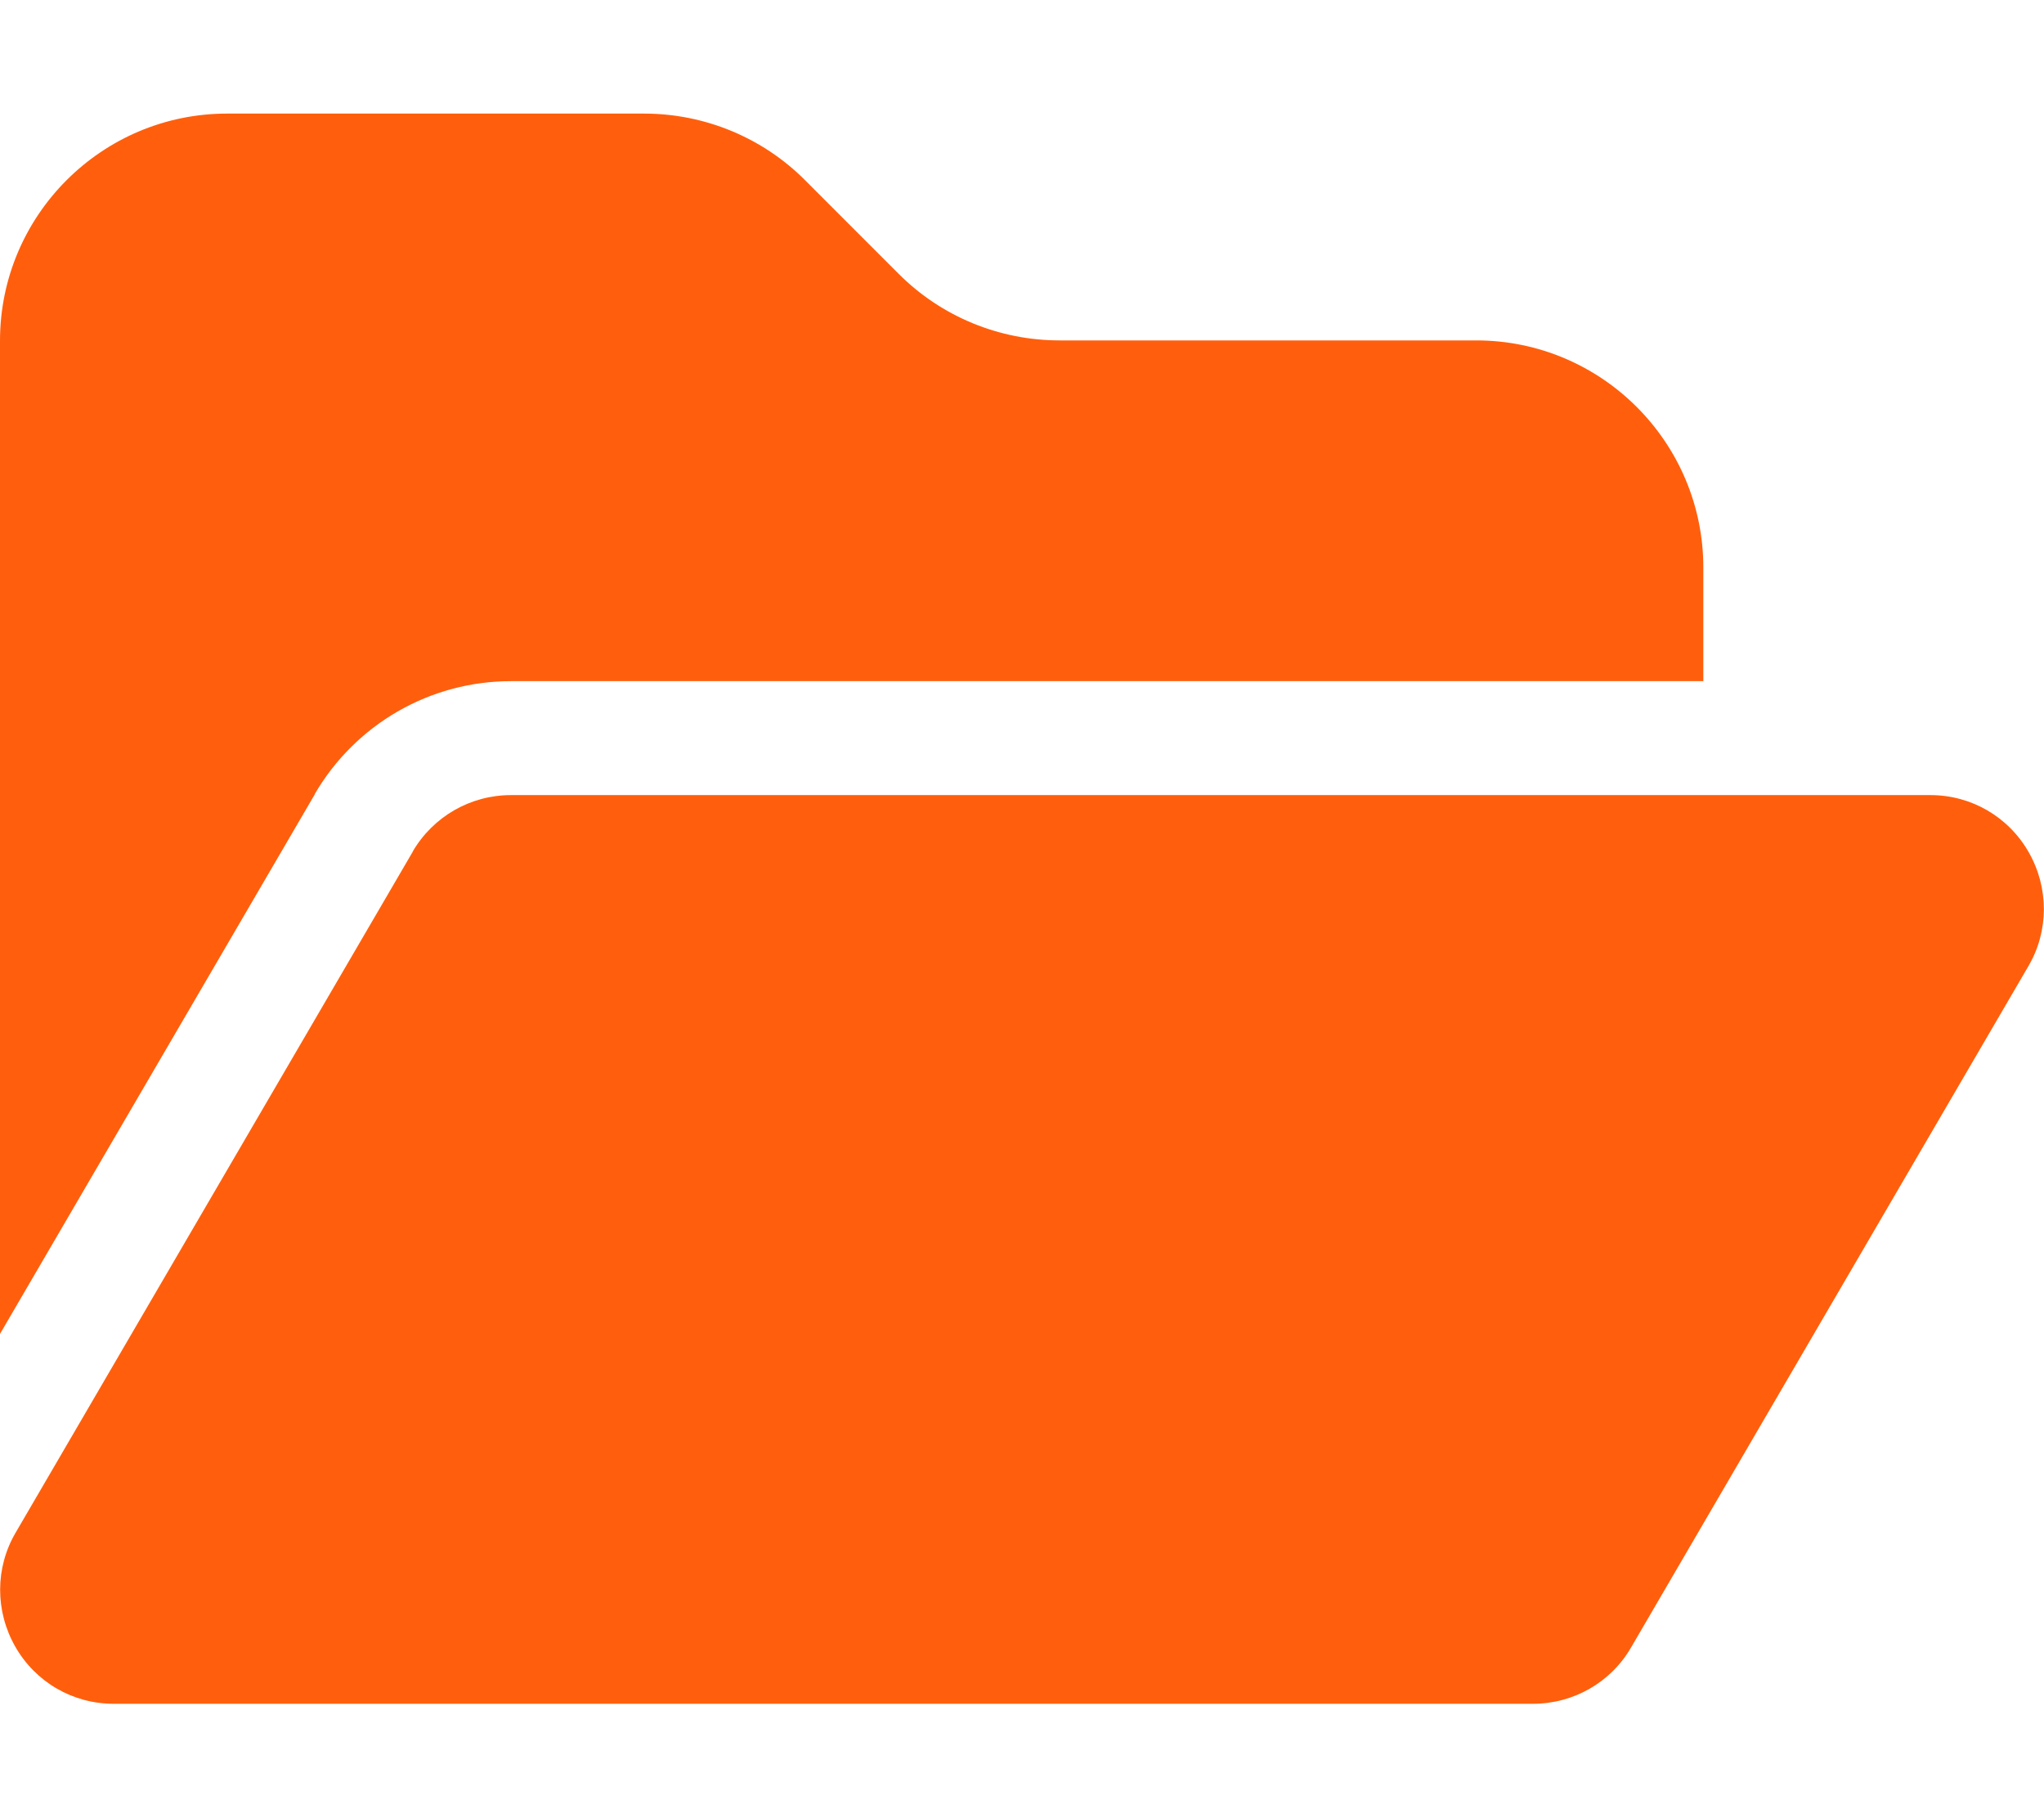
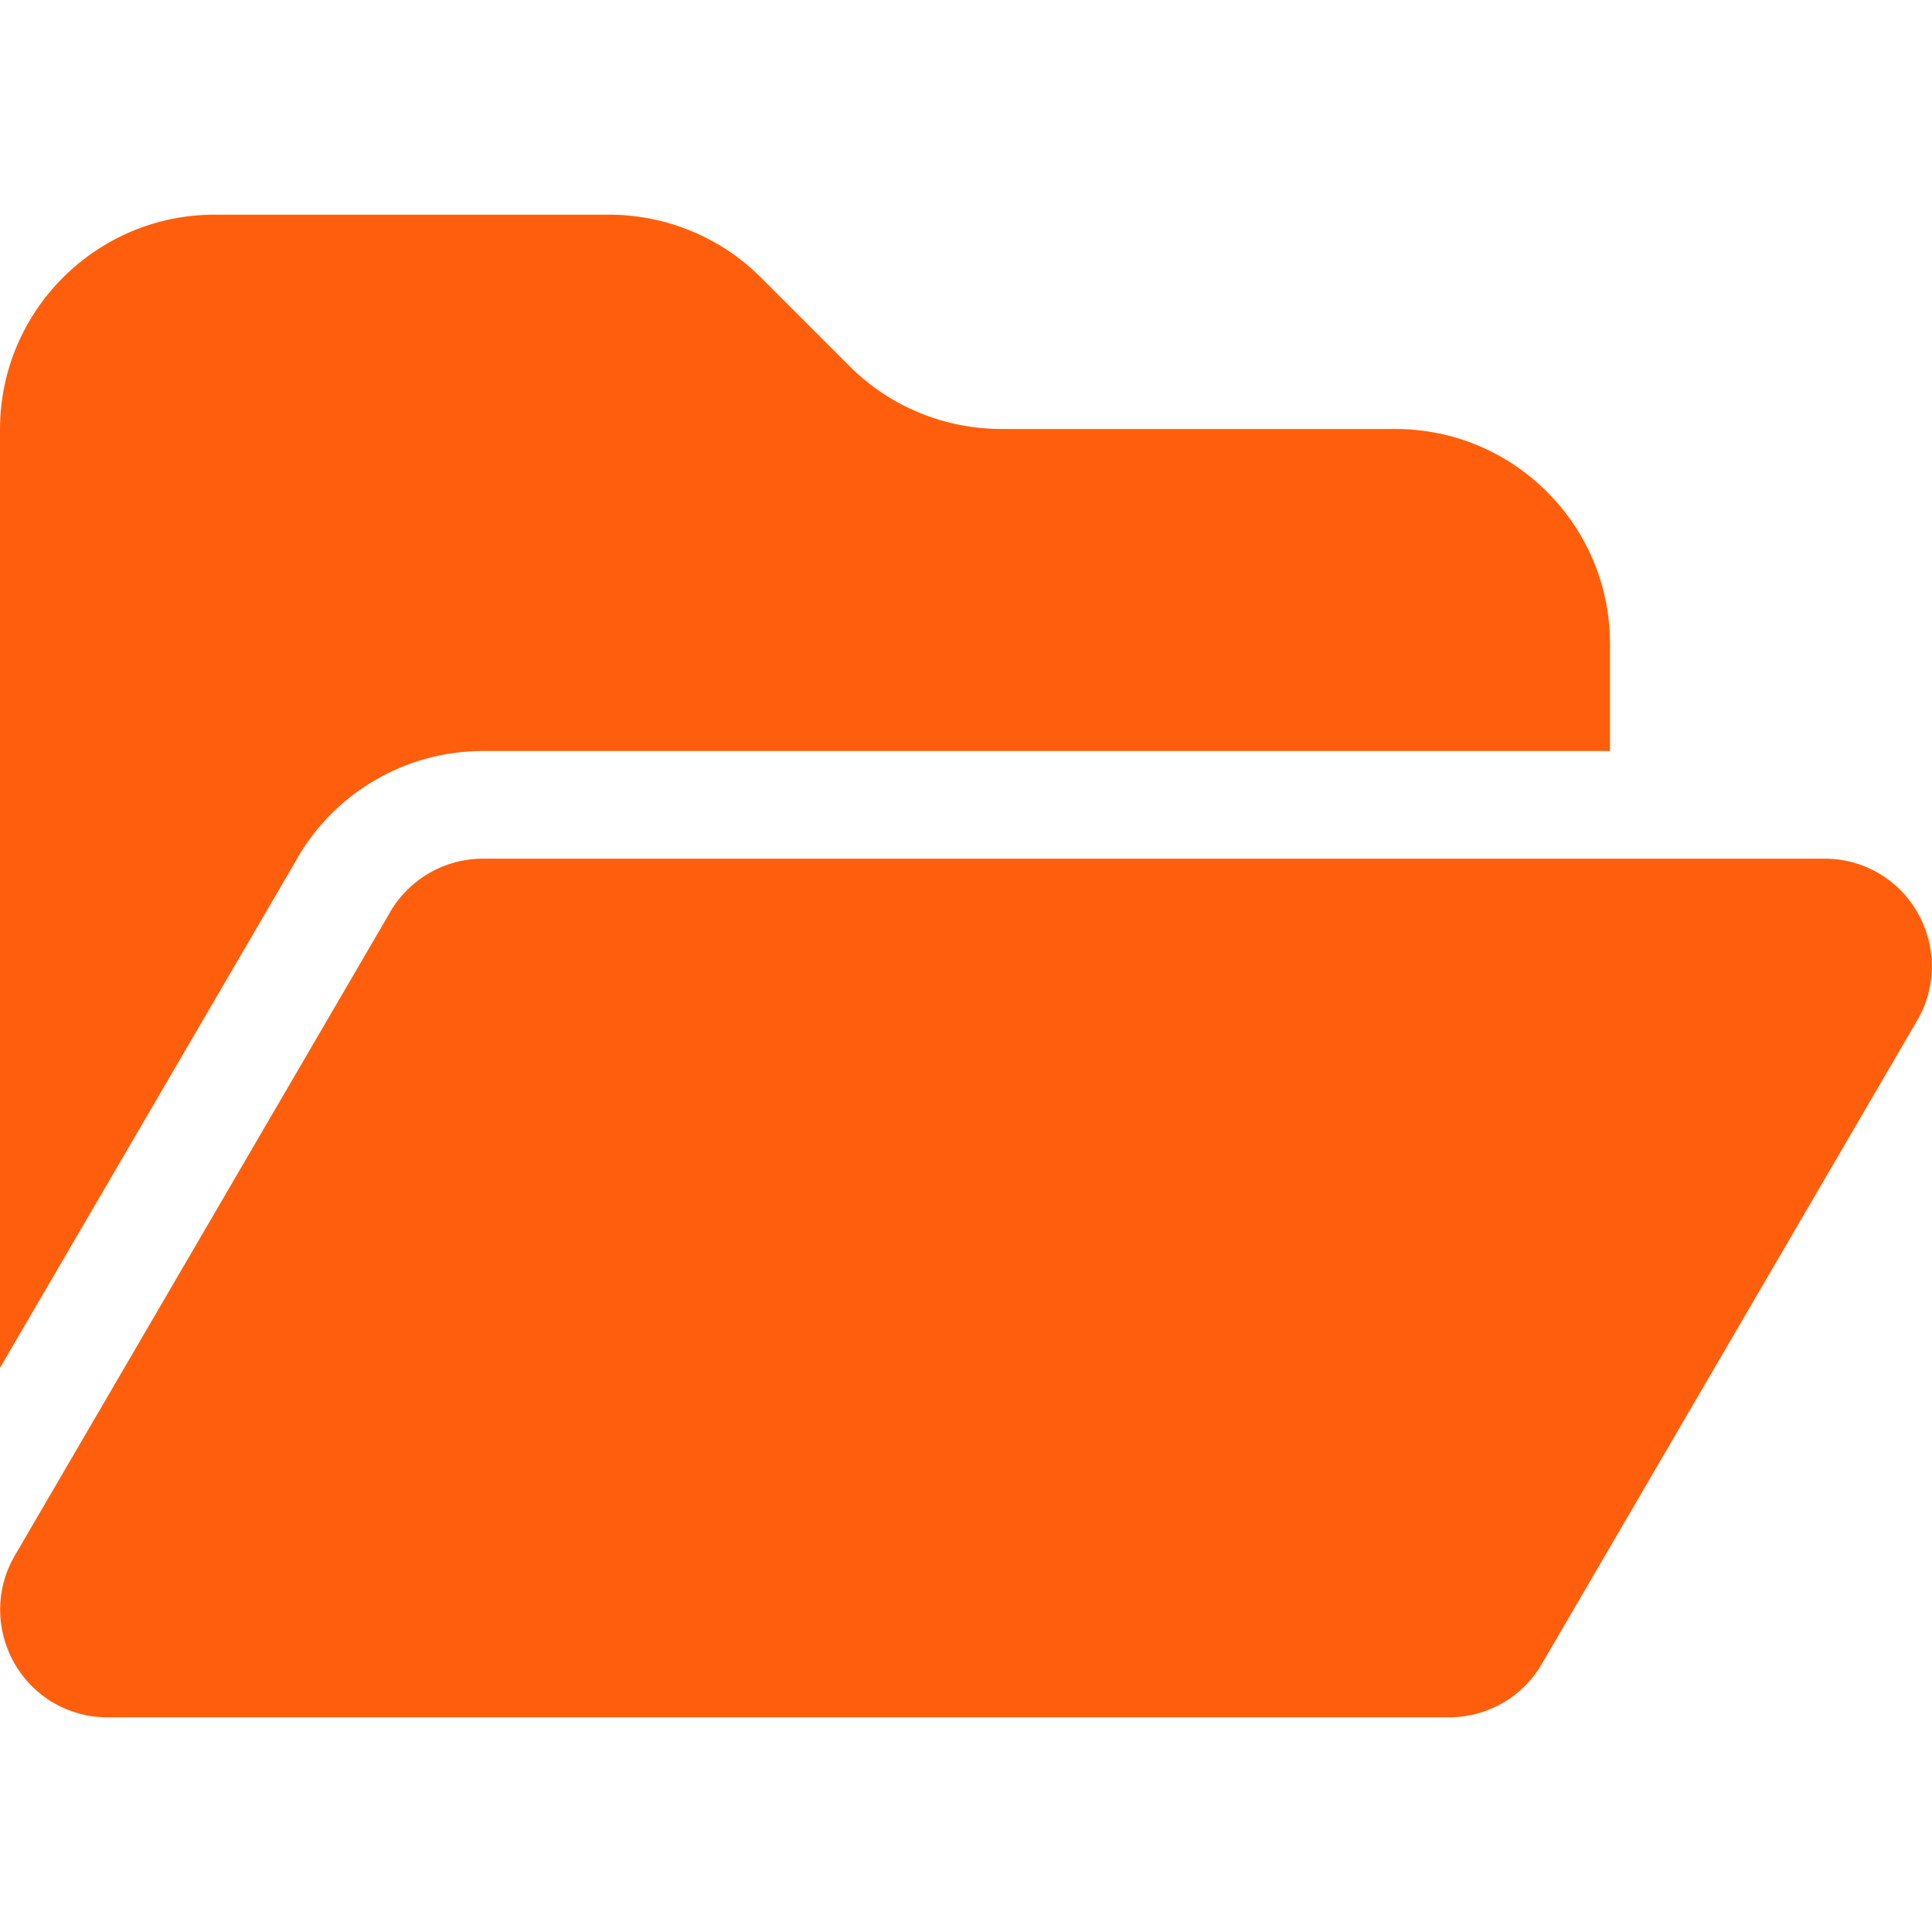
- <svg xmlns="http://www.w3.org/2000/svg" height="0.5em" viewBox="0 0 576 512">
+ <svg xmlns="http://www.w3.org/2000/svg" height="40px" width="40px" viewBox="0 0 576 512">
  <style>svg{fill:#ff5f0c}</style>
  <path d="M88.7 223.8L0 375.8V96C0 60.7 28.7 32 64 32H181.5c17 0 33.3 6.7 45.3 18.7l26.5 26.5c12 12 28.3 18.7 45.3 18.7H416c35.3 0 64 28.7 64 64v32H144c-22.8 0-43.8 12.1-55.3 31.8zm27.6 16.1C122.1 230 132.6 224 144 224H544c11.5 0 22 6.1 27.7 16.1s5.7 22.2-.1 32.1l-112 192C453.9 474 443.4 480 432 480H32c-11.5 0-22-6.1-27.7-16.1s-5.7-22.2 .1-32.1l112-192z" />
</svg>
